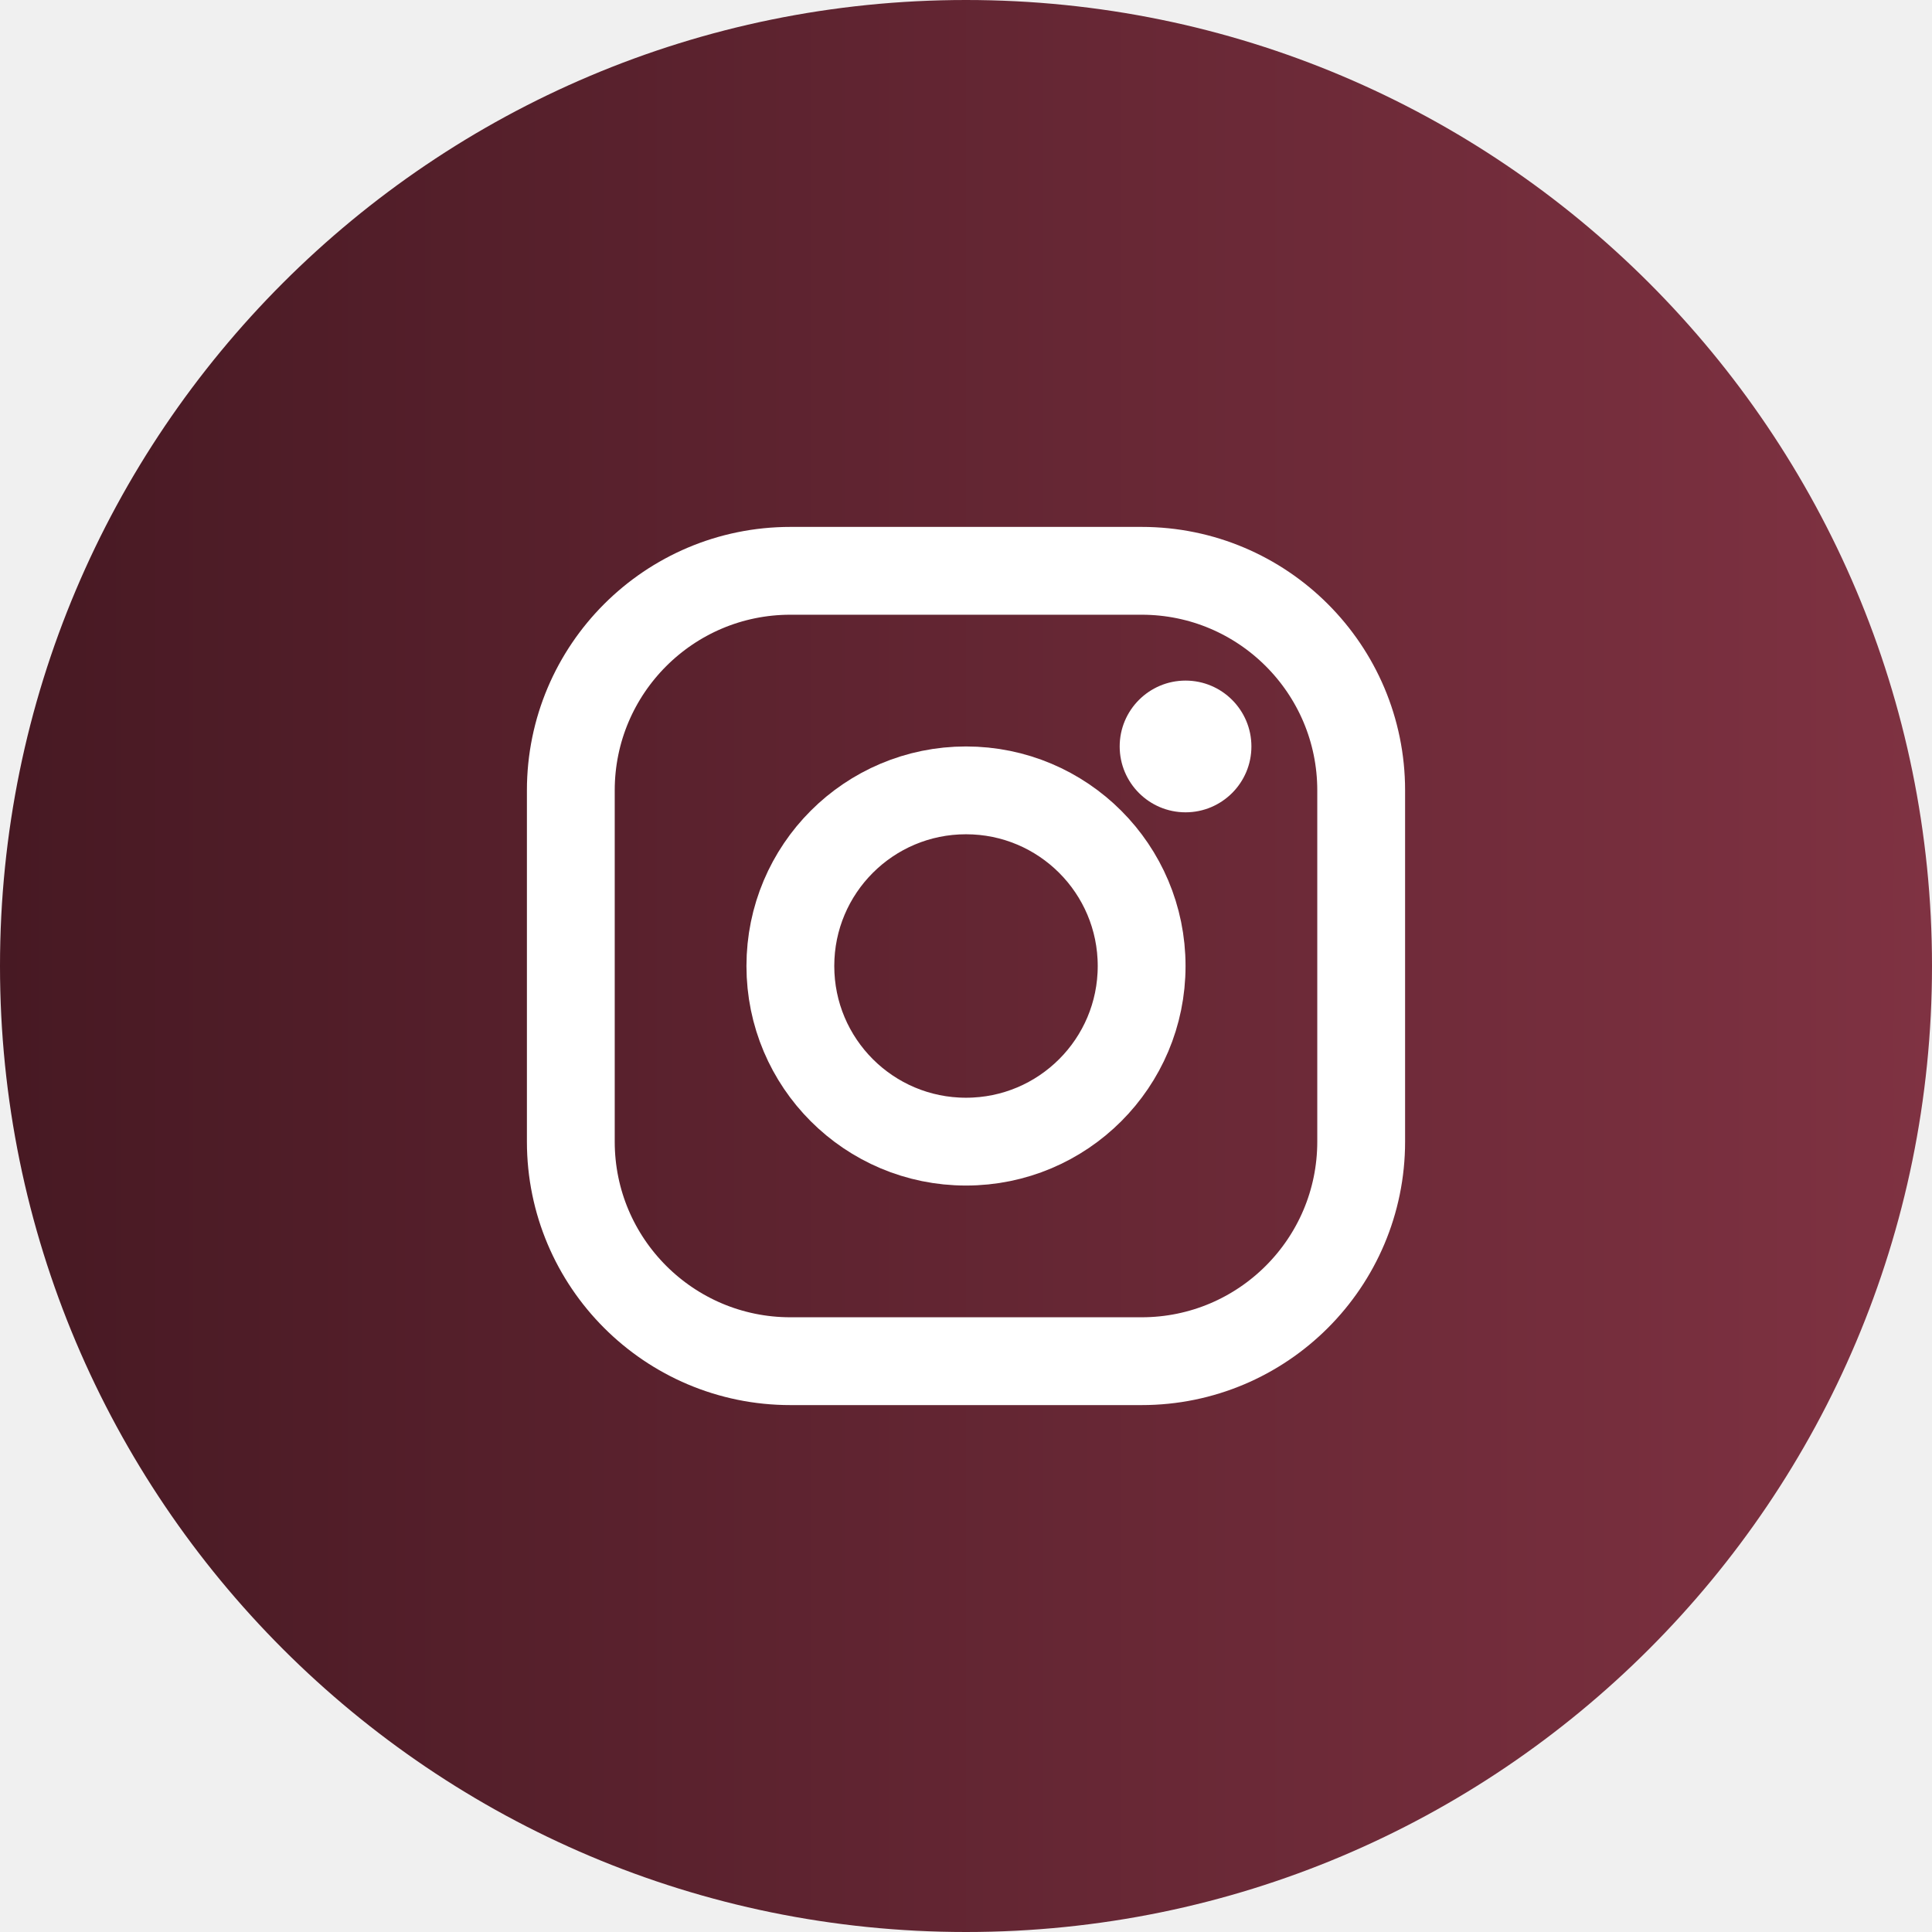
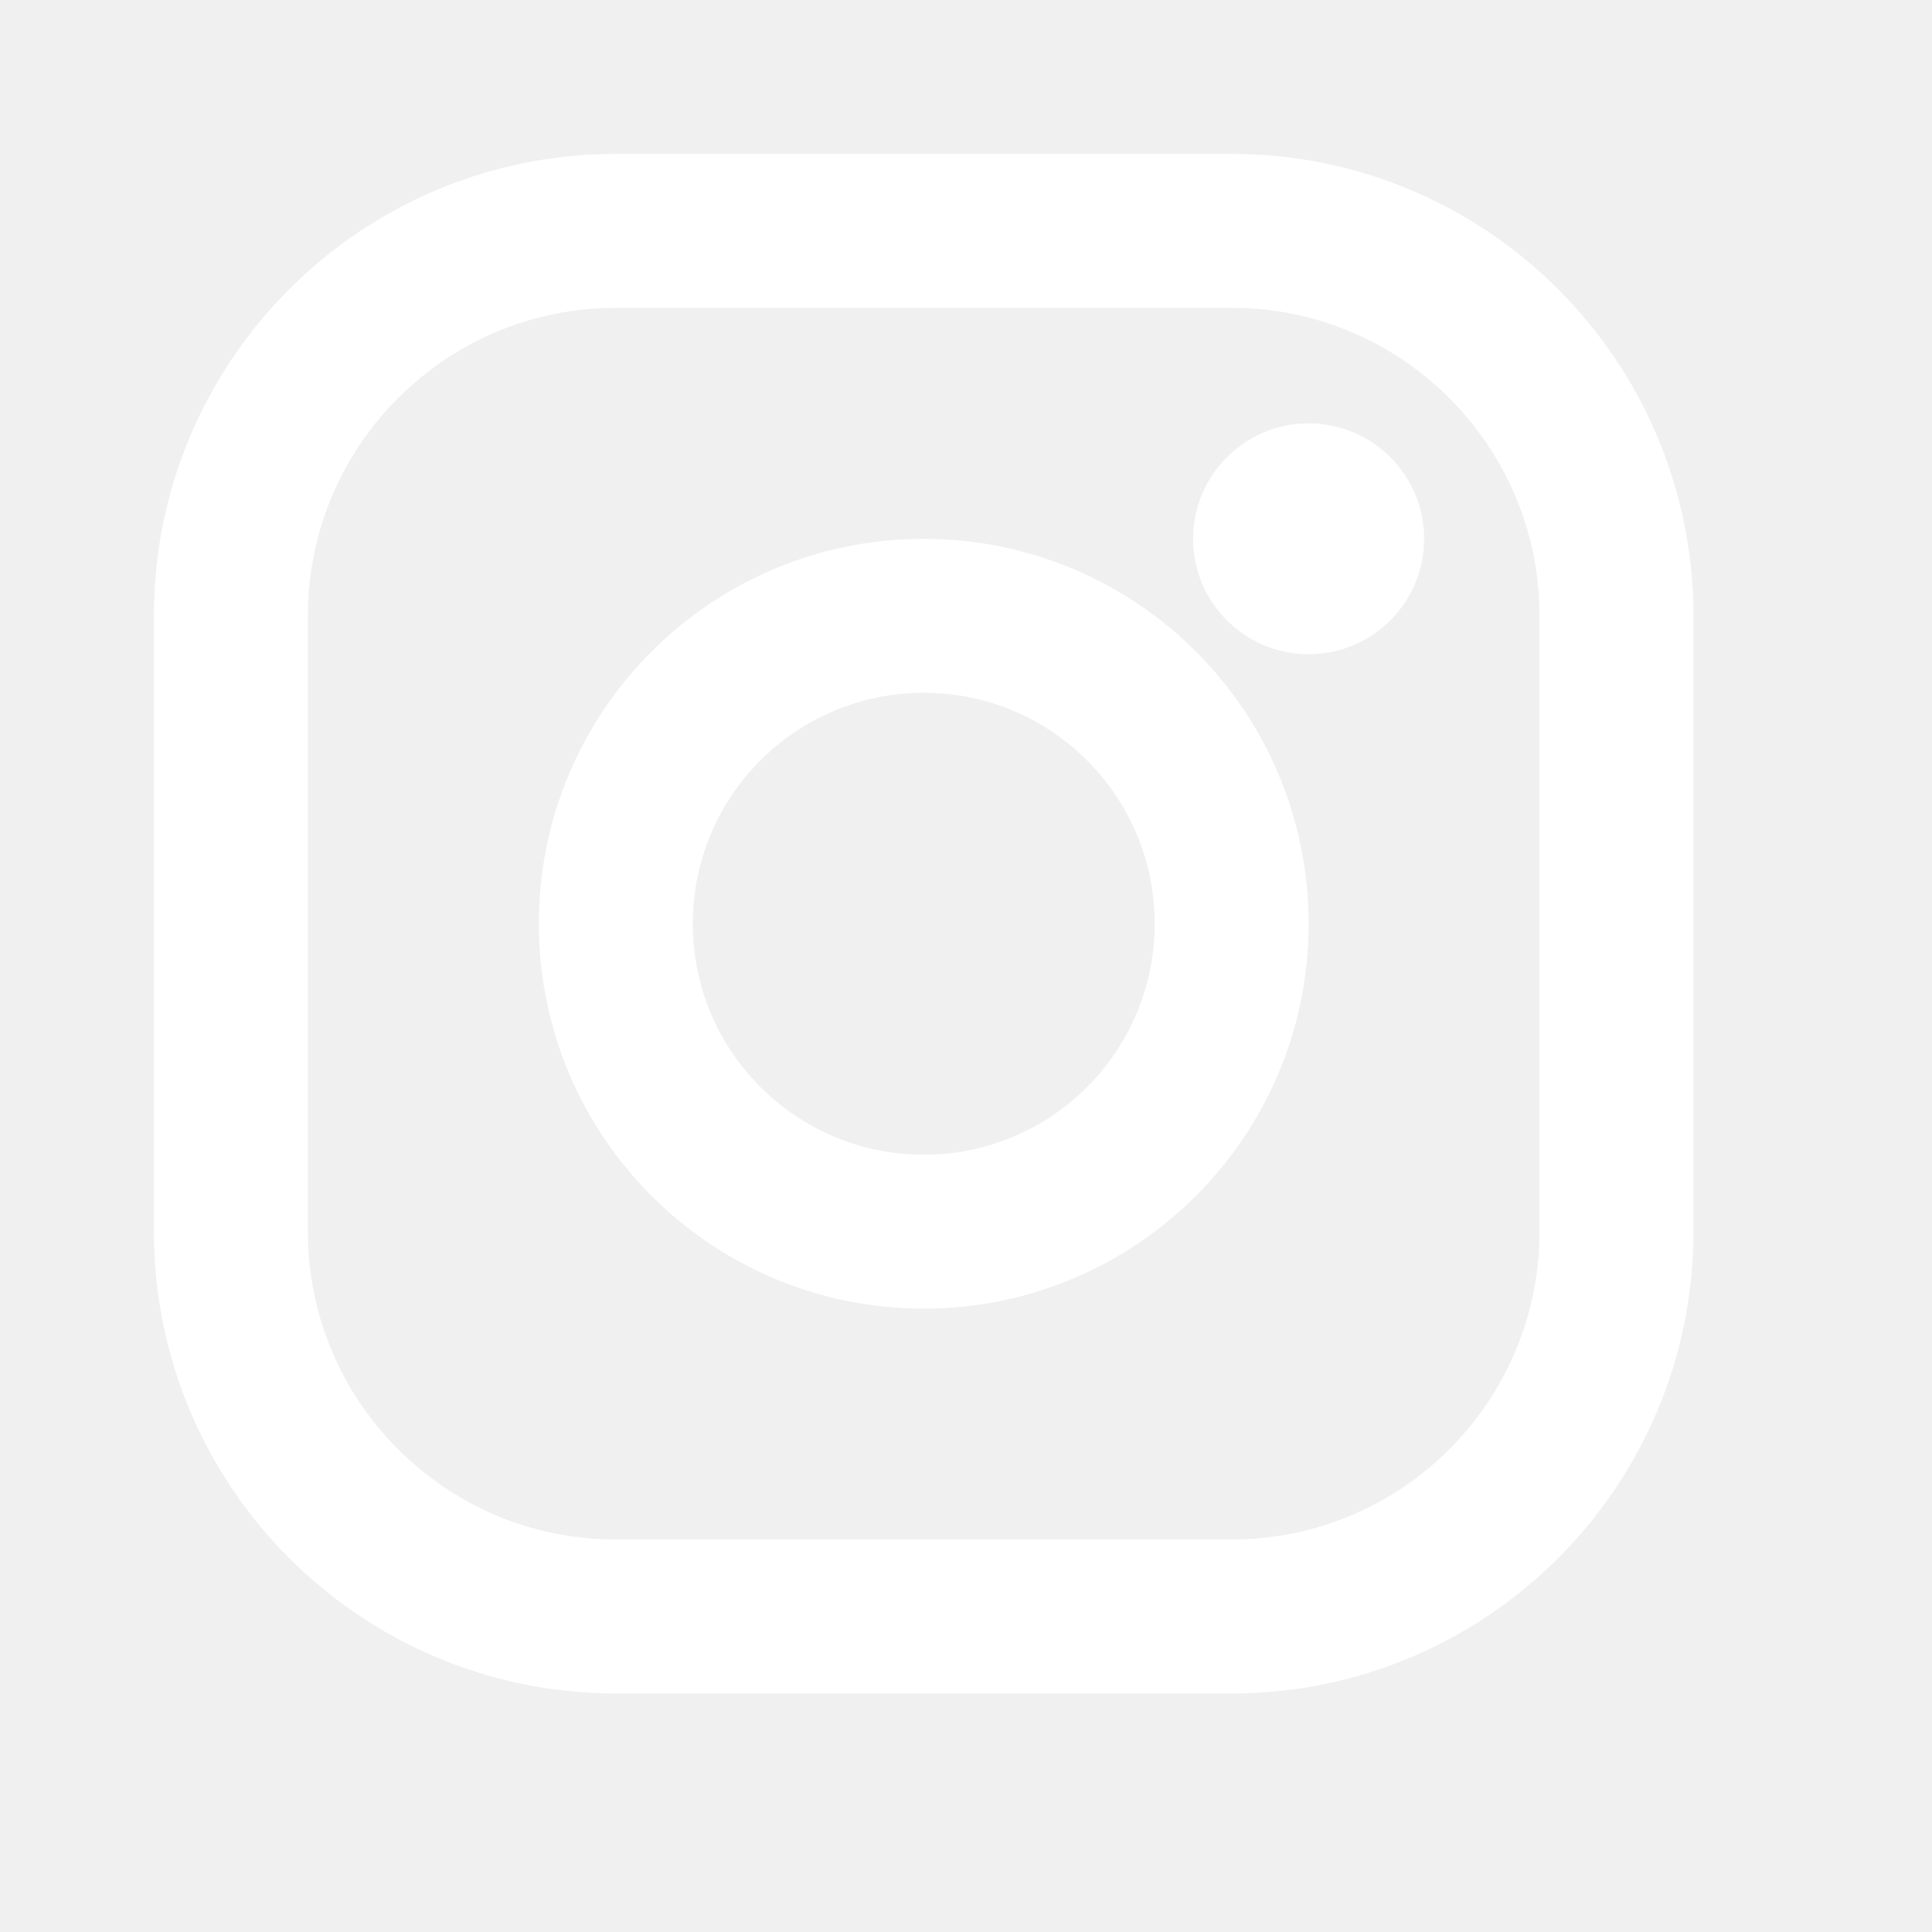
- <svg xmlns="http://www.w3.org/2000/svg" width="44" height="44" viewBox="0 0 44 44" fill="none">
-   <rect width="44" height="44" rx="22" fill="url(#paint0_linear_157_72398)" />
-   <path d="M27 18.5C27.828 18.5 28.5 17.828 28.5 17C28.5 16.172 27.828 15.5 27 15.5C26.172 15.5 25.5 16.172 25.5 17C25.5 17.828 26.172 18.5 27 18.5Z" fill="white" />
-   <path d="M26 13C28.76 13 31 15.24 31 18V26C31 28.76 28.76 31 26 31H18C15.24 31 13 28.76 13 26V18C13 15.24 15.24 13 18 13H22H26Z" stroke="white" stroke-width="2" stroke-linecap="round" stroke-linejoin="round" />
-   <path d="M22 18C24.21 18 26 19.79 26 22C26 24.21 24.21 26 22 26C19.79 26 18 24.21 18 22C18 19.79 19.79 18 22 18Z" stroke="white" stroke-width="2" stroke-linecap="round" stroke-linejoin="round" />
-   <defs>
-     <linearGradient id="paint0_linear_157_72398" x1="0" y1="22" x2="44" y2="22" gradientUnits="userSpaceOnUse">
-       <stop stop-color="#471923" />
-       <stop offset="1" stop-color="#7F3242" />
-     </linearGradient>
-   </defs>
+ <svg xmlns="http://www.w3.org/2000/svg" width="16" height="16" viewBox="0 0 16 16" fill="none">
+   <path d="M10.837 5.418C11.366 5.418 11.794 4.99 11.794 4.462C11.794 3.934 11.366 3.506 10.837 3.506C10.309 3.506 9.881 3.934 9.881 4.462C9.881 4.99 10.309 5.418 10.837 5.418Z" fill="white" />
+   <path d="M10.2 1.912C11.959 1.912 13.387 3.34 13.387 5.1V10.2C13.387 11.959 11.959 13.387 10.2 13.387H5.1C3.34 13.387 1.912 11.959 1.912 10.2V5.1C1.912 3.34 3.34 1.912 5.1 1.912H7.65H10.2Z" stroke="white" stroke-width="1.275" stroke-linecap="round" stroke-linejoin="round" />
+   <path d="M7.65 5.1C9.059 5.1 10.2 6.241 10.2 7.65C10.2 9.058 9.059 10.2 7.65 10.2C6.241 10.2 5.1 9.058 5.1 7.65C5.1 6.241 6.241 5.1 7.65 5.1Z" stroke="white" stroke-width="1.275" stroke-linecap="round" stroke-linejoin="round" />
</svg>
